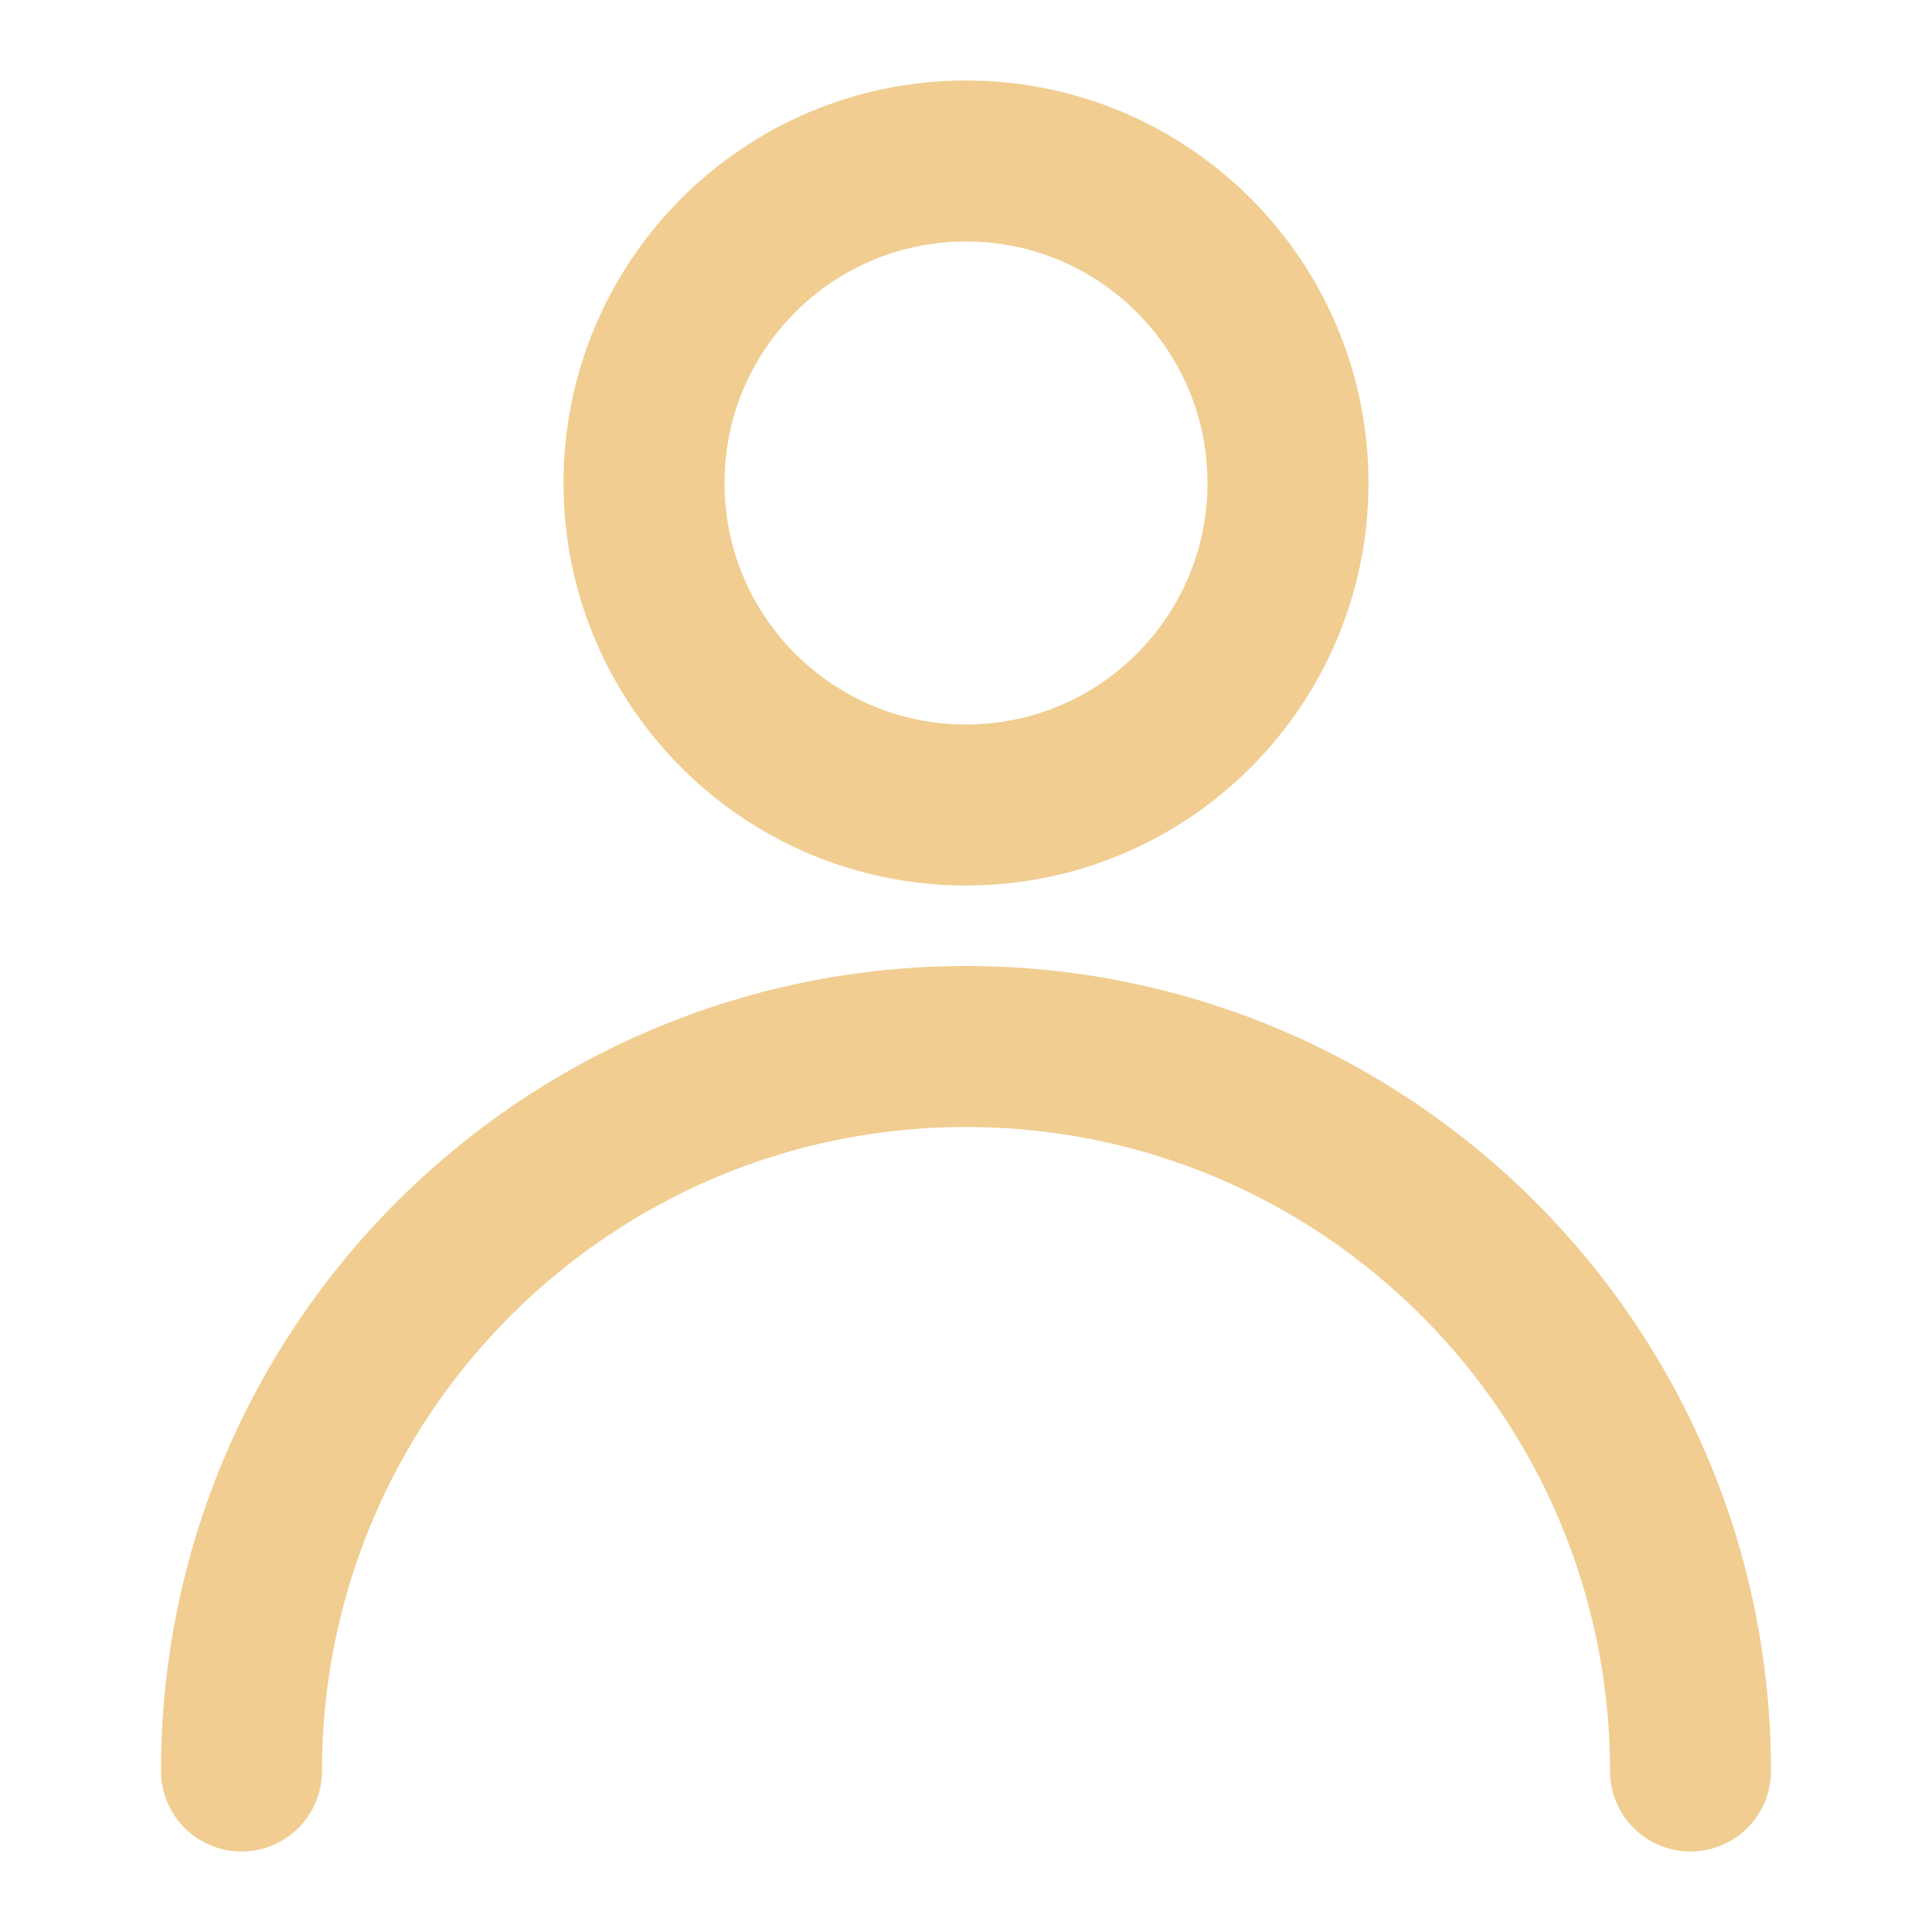
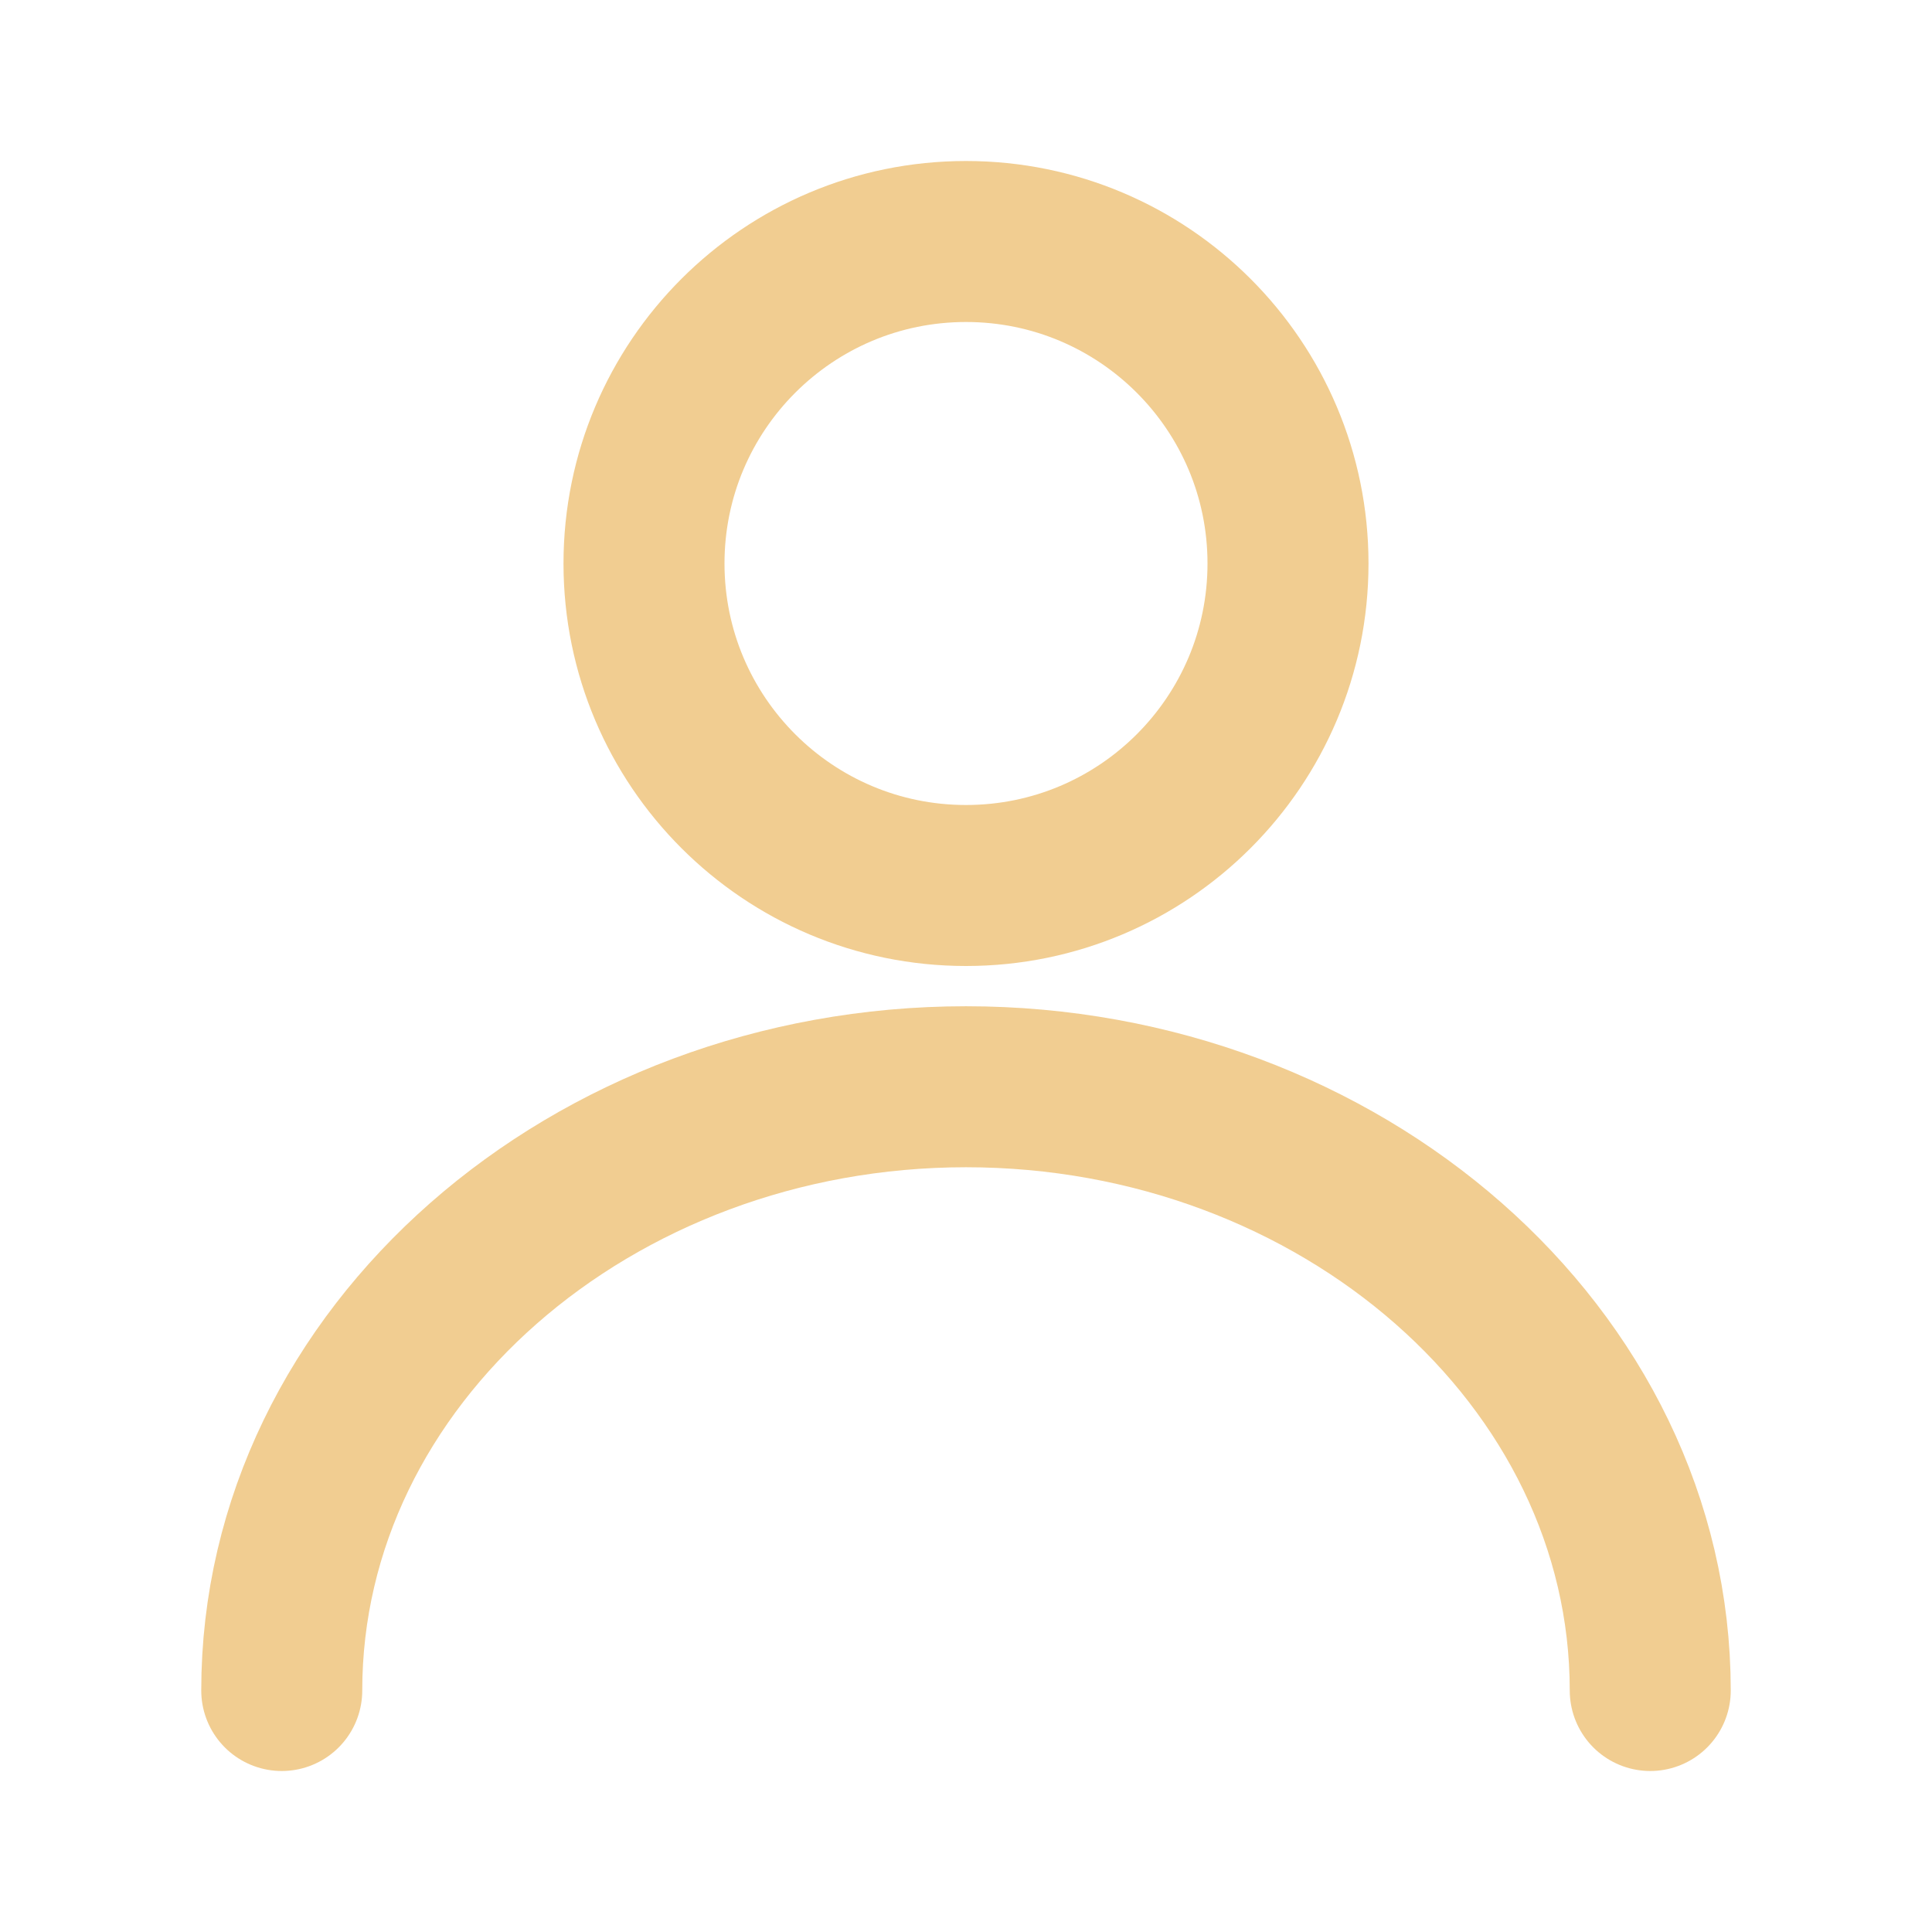
<svg xmlns="http://www.w3.org/2000/svg" width="48" height="48" viewBox="0 0 48 48" fill="none">
-   <circle cx="24" cy="12" r="8" fill="none" stroke="#F1CD91" stroke-width="4" stroke-linecap="round" stroke-linejoin="round" />
-   <path d="M42 44C42 34.059 33.941 26 24 26C14.059 26 6 34.059 6 44" stroke="#F1CD91" stroke-width="4" stroke-linecap="round" stroke-linejoin="round" />
+   <circle cx="24" cy="14" r="8" stroke="#F1CD91" stroke-width="4" stroke-linecap="round" stroke-linejoin="round" />
+   <path d="M7 42C7 33.7 14.7 27 24 27C33.3 27 41 33.7 41 42" stroke="#F1CD91" stroke-width="4" stroke-linecap="round" stroke-linejoin="round" />
</svg>
